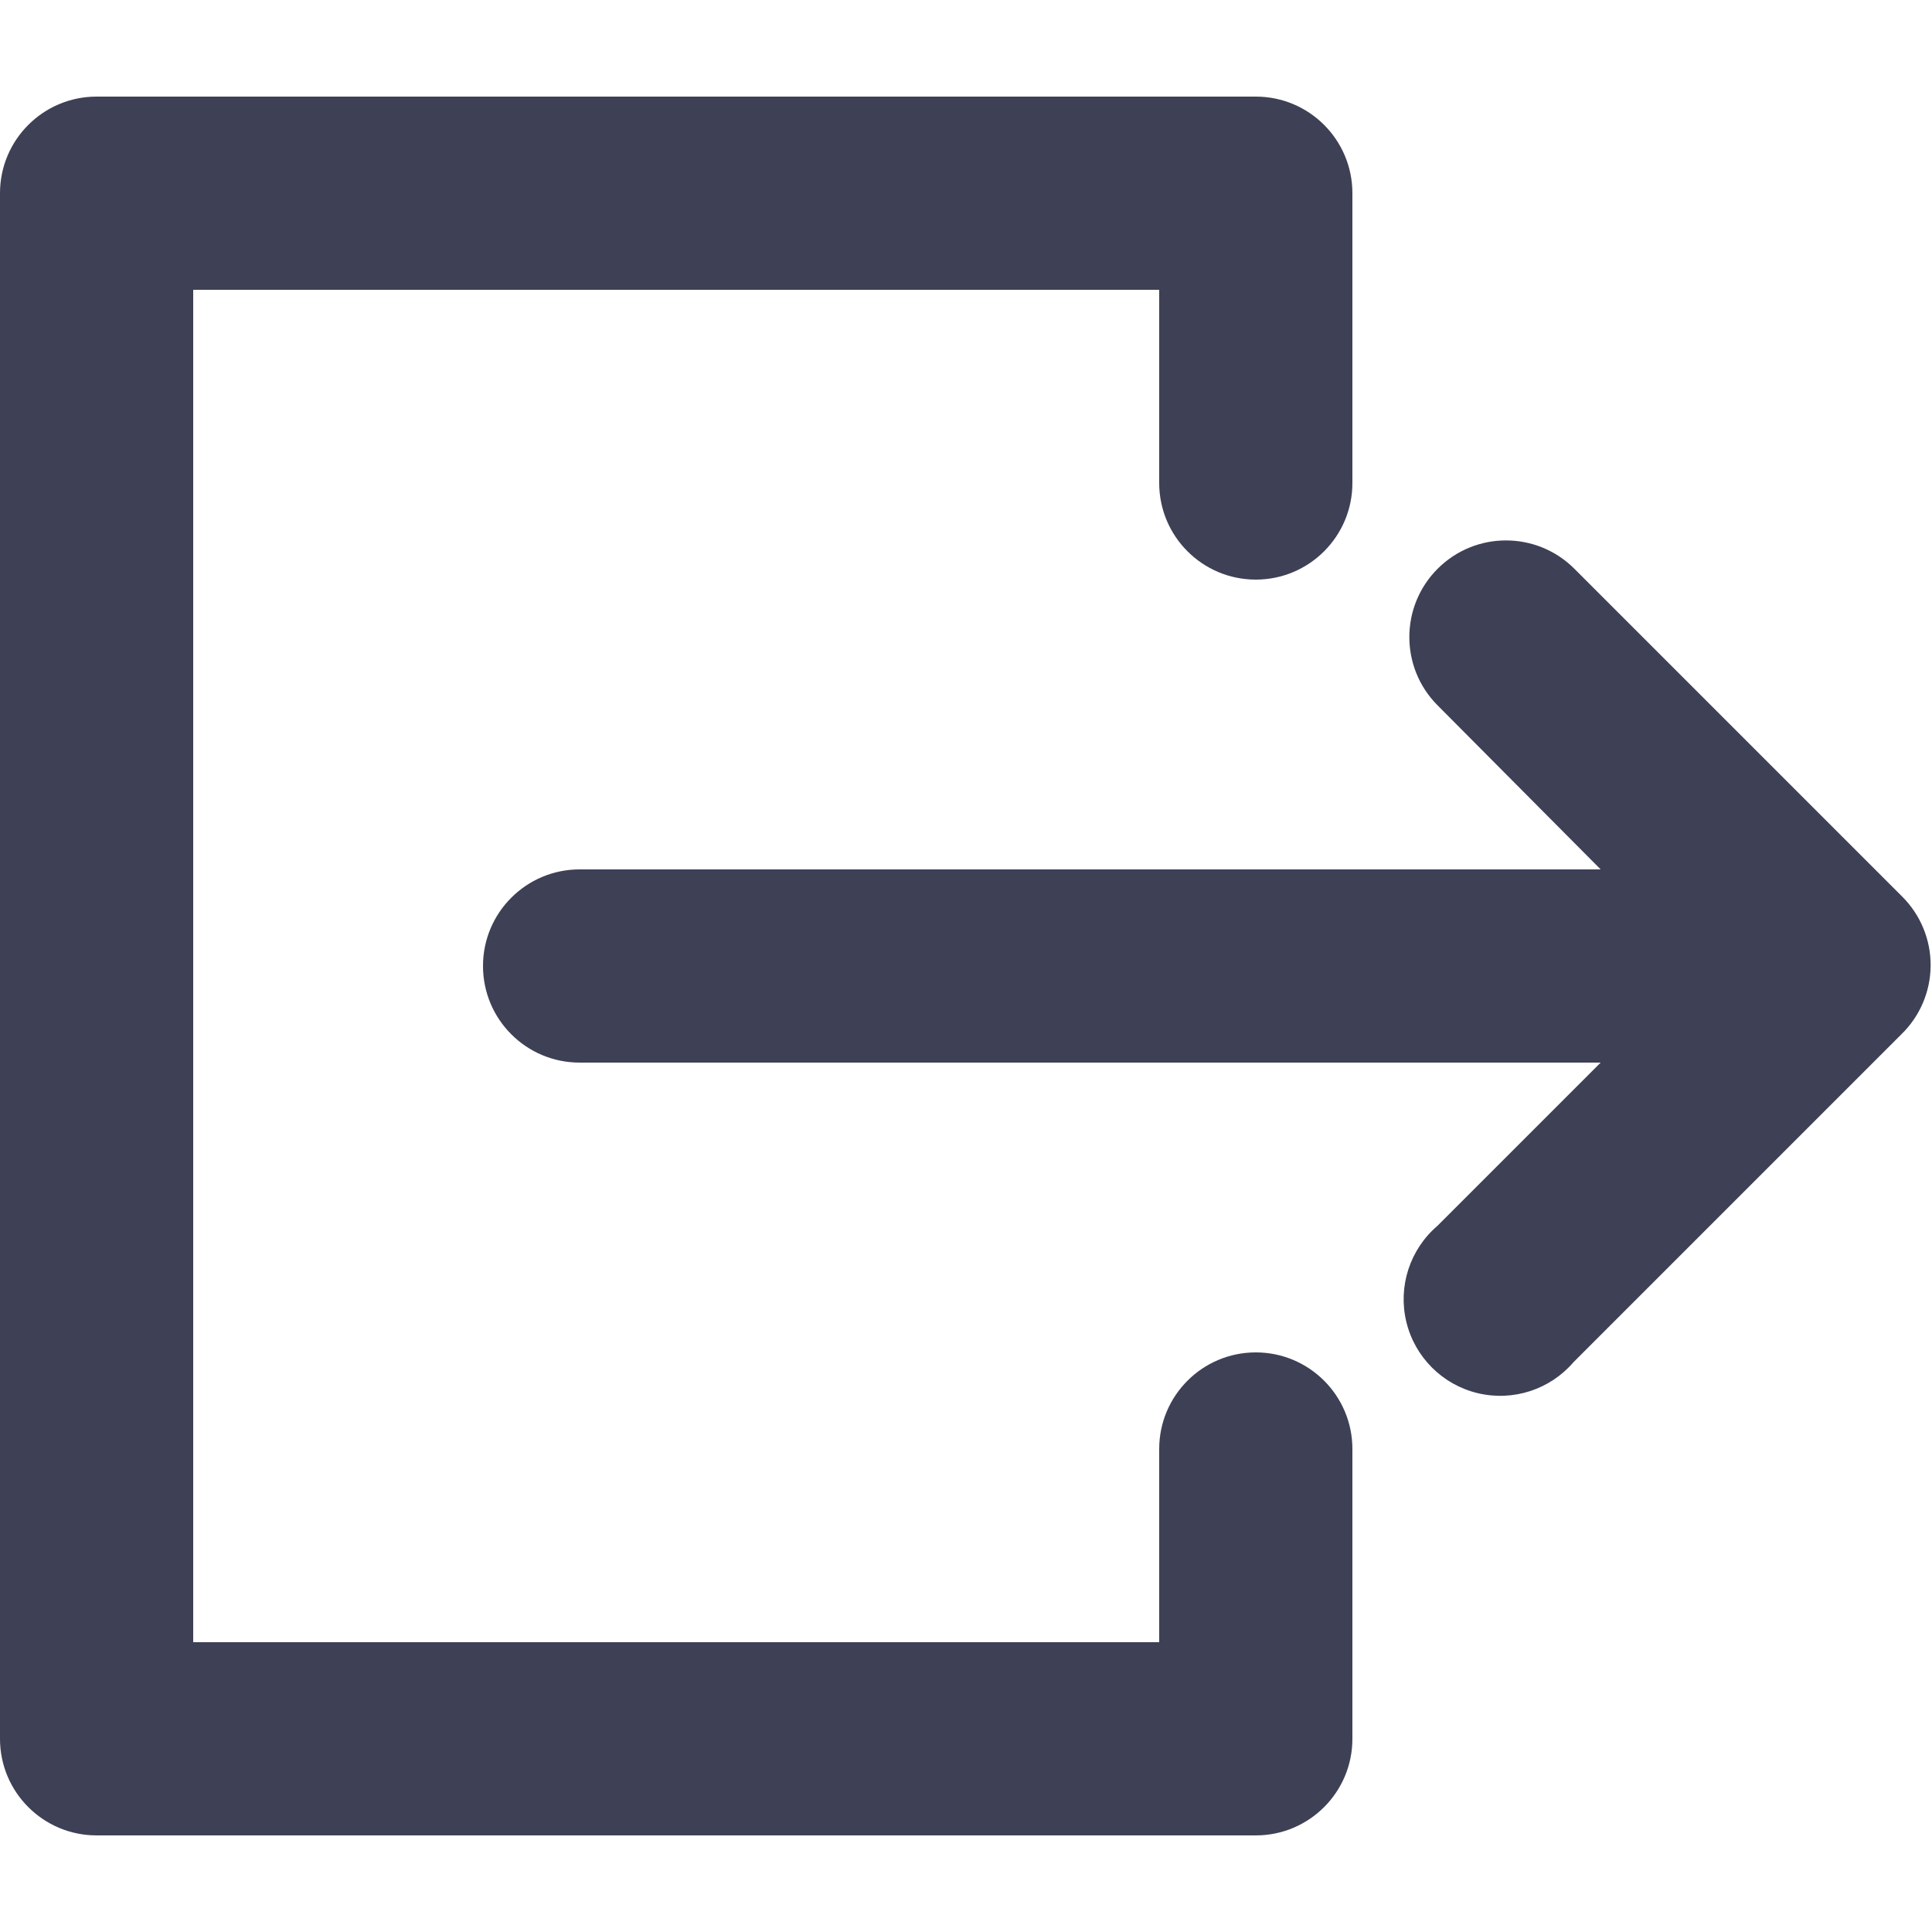
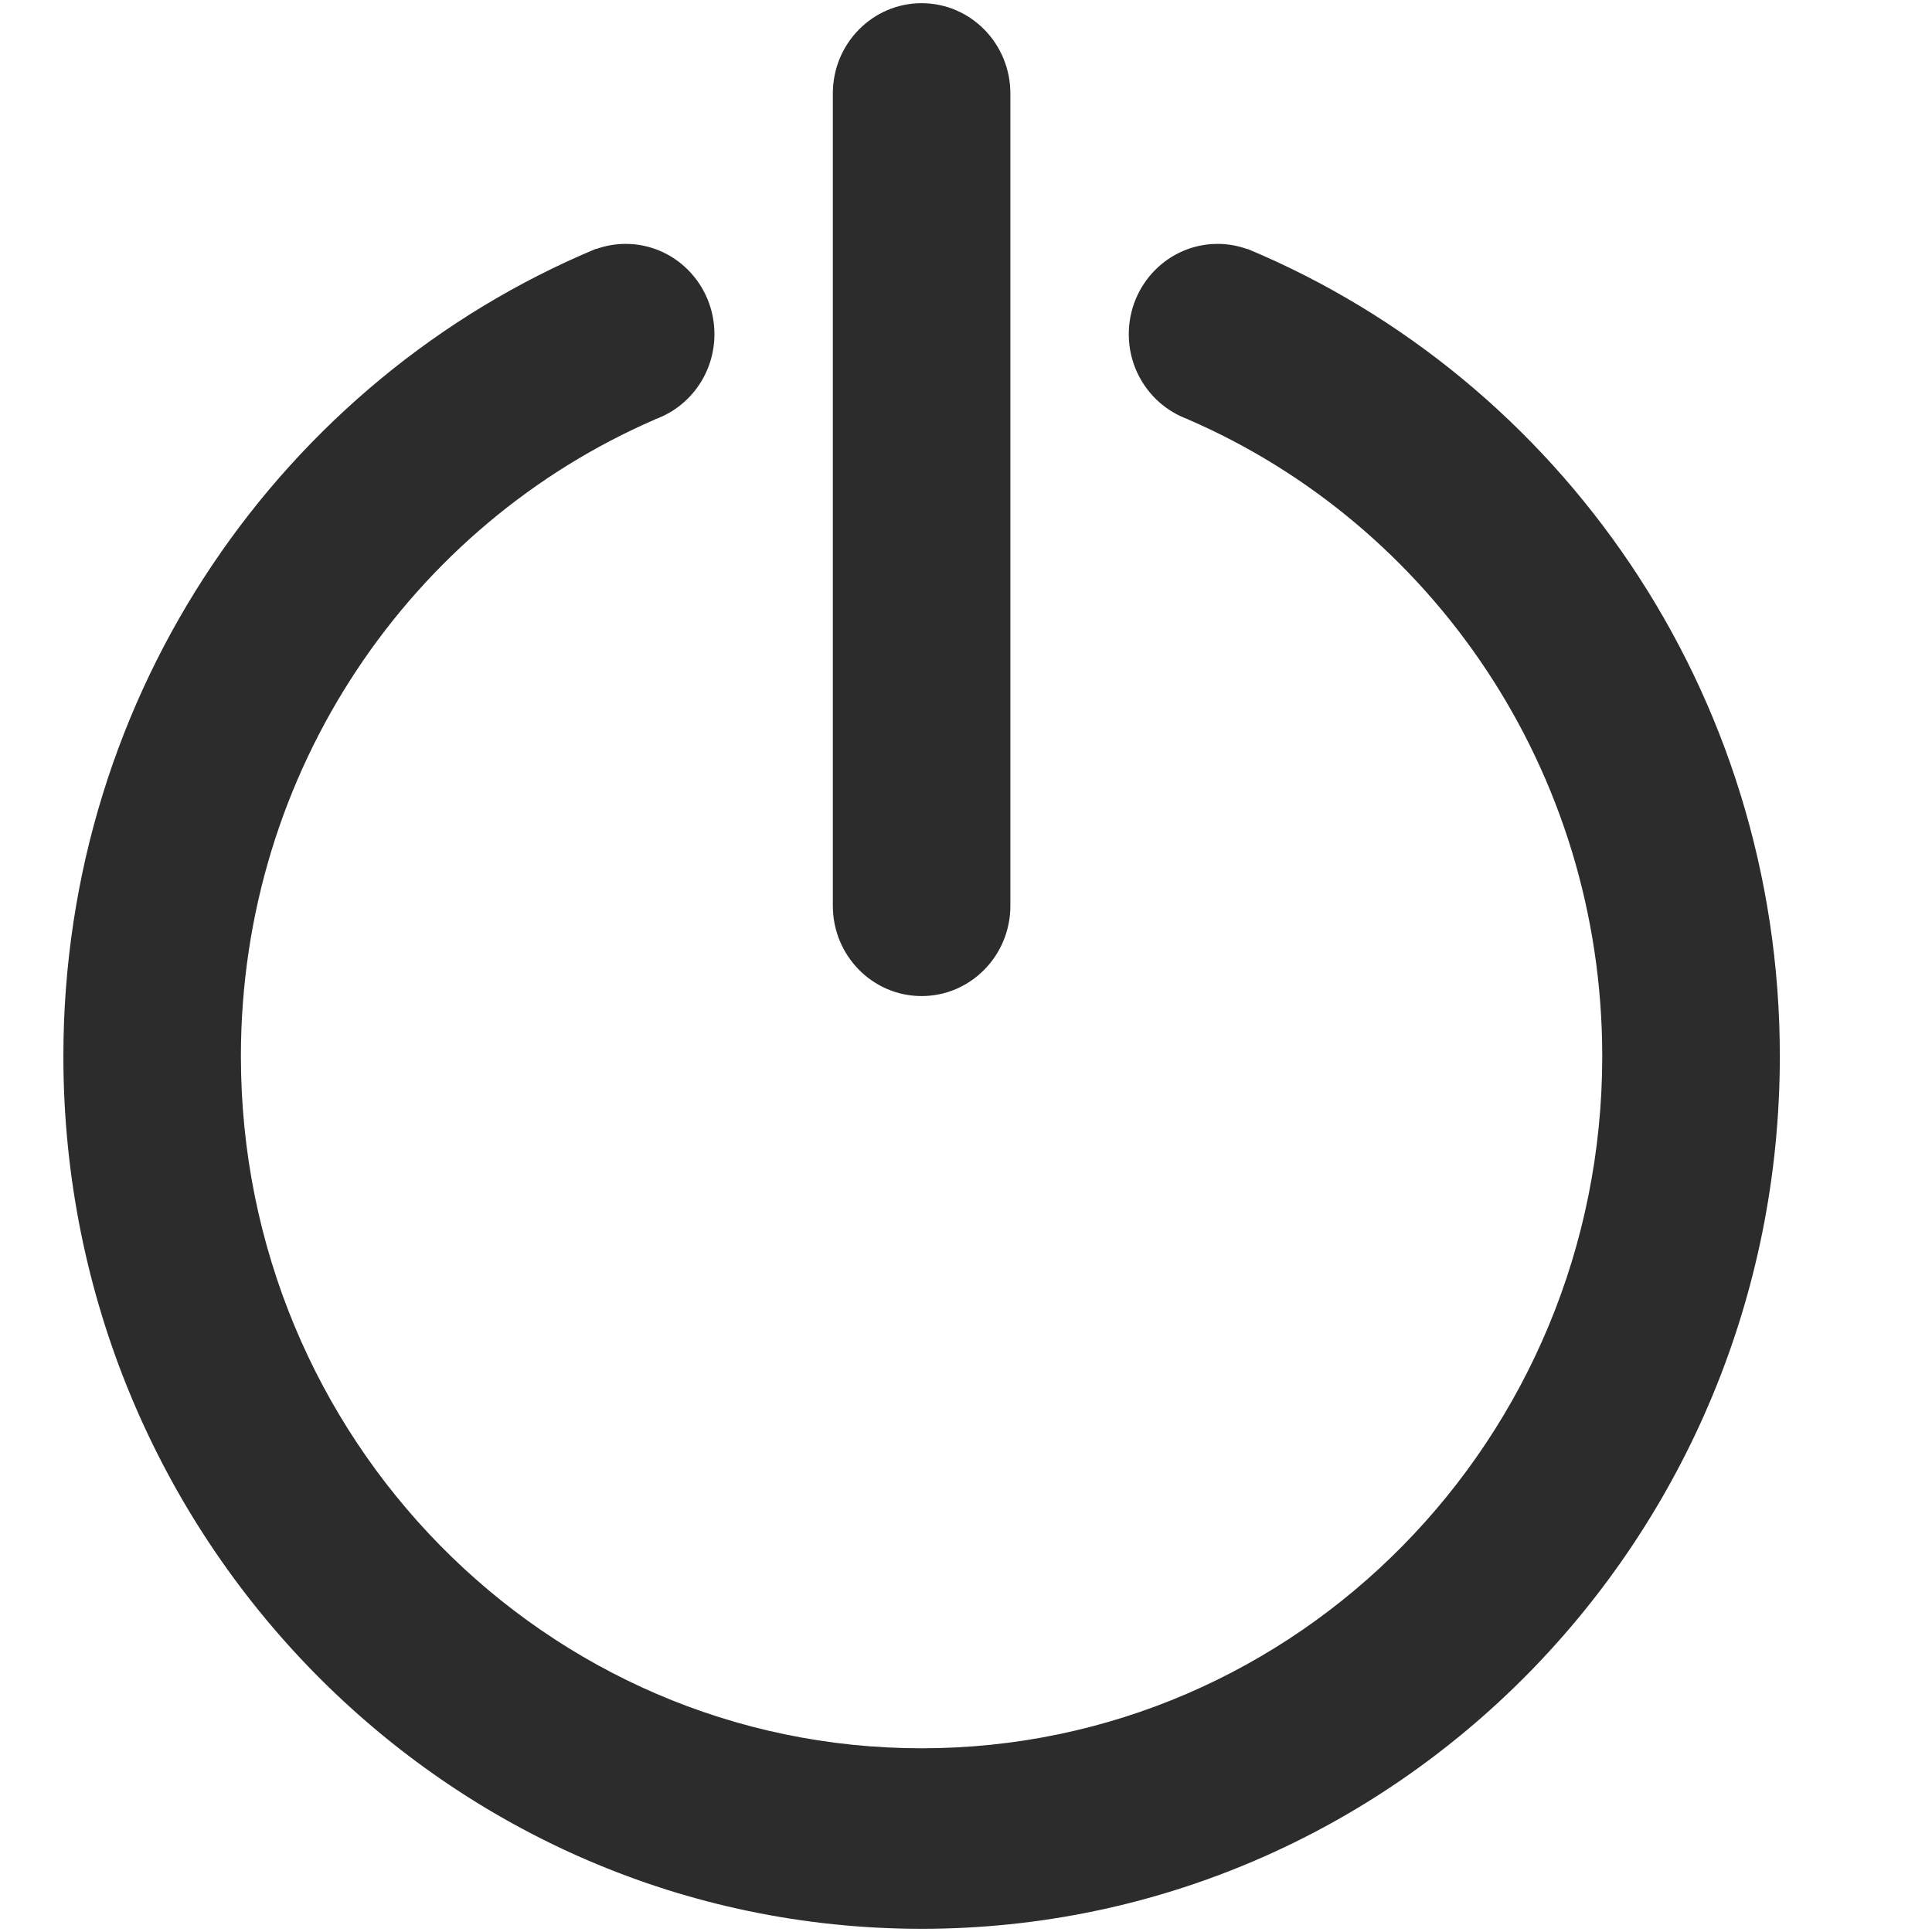
- <svg xmlns="http://www.w3.org/2000/svg" t="1721577317383" class="icon" viewBox="0 0 1024 1024" version="1.1" p-id="14135" width="200" height="200">
-   <path d="M665.6 716.8a51.2 51.2 0 0 0-51.2 51.2v102.4H102.4V153.6h512v102.4a51.2 51.2 0 0 0 102.4 0V102.4a51.2 51.2 0 0 0-51.2-51.2H51.2a51.2 51.2 0 0 0-51.2 51.2v819.2a51.2 51.2 0 0 0 51.2 51.2h614.4a51.2 51.2 0 0 0 51.2-51.2v-153.6a51.2 51.2 0 0 0-51.2-51.2z" fill="#3E4055" p-id="14136" />
-   <path d="M1008.128 475.136L834.56 301.568a51.2 51.2 0 0 0-72.704 72.192L848.384 460.8H307.2a51.2 51.2 0 0 0 0 102.4h541.184l-86.528 86.528a51.2 51.2 0 1 0 72.192 72.192l173.568-173.568a51.2 51.2 0 0 0 0.512-73.216z" fill="#3E4055" p-id="14137" />
+ <svg xmlns="http://www.w3.org/2000/svg" t="1724996551558" class="icon" viewBox="0 0 1024 1024" version="1.1" p-id="8444" width="200" height="200">
+   <path d="M990.41 511.992 990.41 511.992 990.41 511.992 990.41 511.992zM488.482 1022.311 488.482 1022.311c-251.227 0-454.892-207.077-454.892-462.478 0-193.325 116.707-358.866 282.341-427.981l0 0.155c4.923-1.773 10.185-2.74 15.699-2.74 25.978 0 47.031 21.429 47.031 47.841 0 20.837-13.08 38.527-31.363 45.099l0 0.063c-129.071 55.845-219.615 185.944-219.615 337.563 0 202.577 161.528 366.797 360.8 366.797 199.215 0 360.74-164.22 360.74-366.797 0-151.62-90.512-281.719-219.582-337.563l0-0.063c-18.253-6.572-31.365-24.263-31.365-45.099 0-26.413 21.086-47.841 47.063-47.841 5.481 0 10.774 0.965 15.666 2.74l0-0.155c165.669 69.115 282.343 234.657 282.343 427.981C943.347 815.232 739.711 1022.311 488.482 1022.311zM488.482 527.938c-26.005 0-47.061-21.428-47.061-47.84L441.421 197.039l0 0L441.421 100.329l0 0L441.421 49.529c0-26.414 21.056-47.841 47.061-47.841 25.978 0 47.033 21.428 47.033 47.841l0 143.523 0 95.681 0 191.364C535.515 506.51 514.46 527.938 488.482 527.938z" p-id="8445" fill="#2c2c2c" />
</svg>
